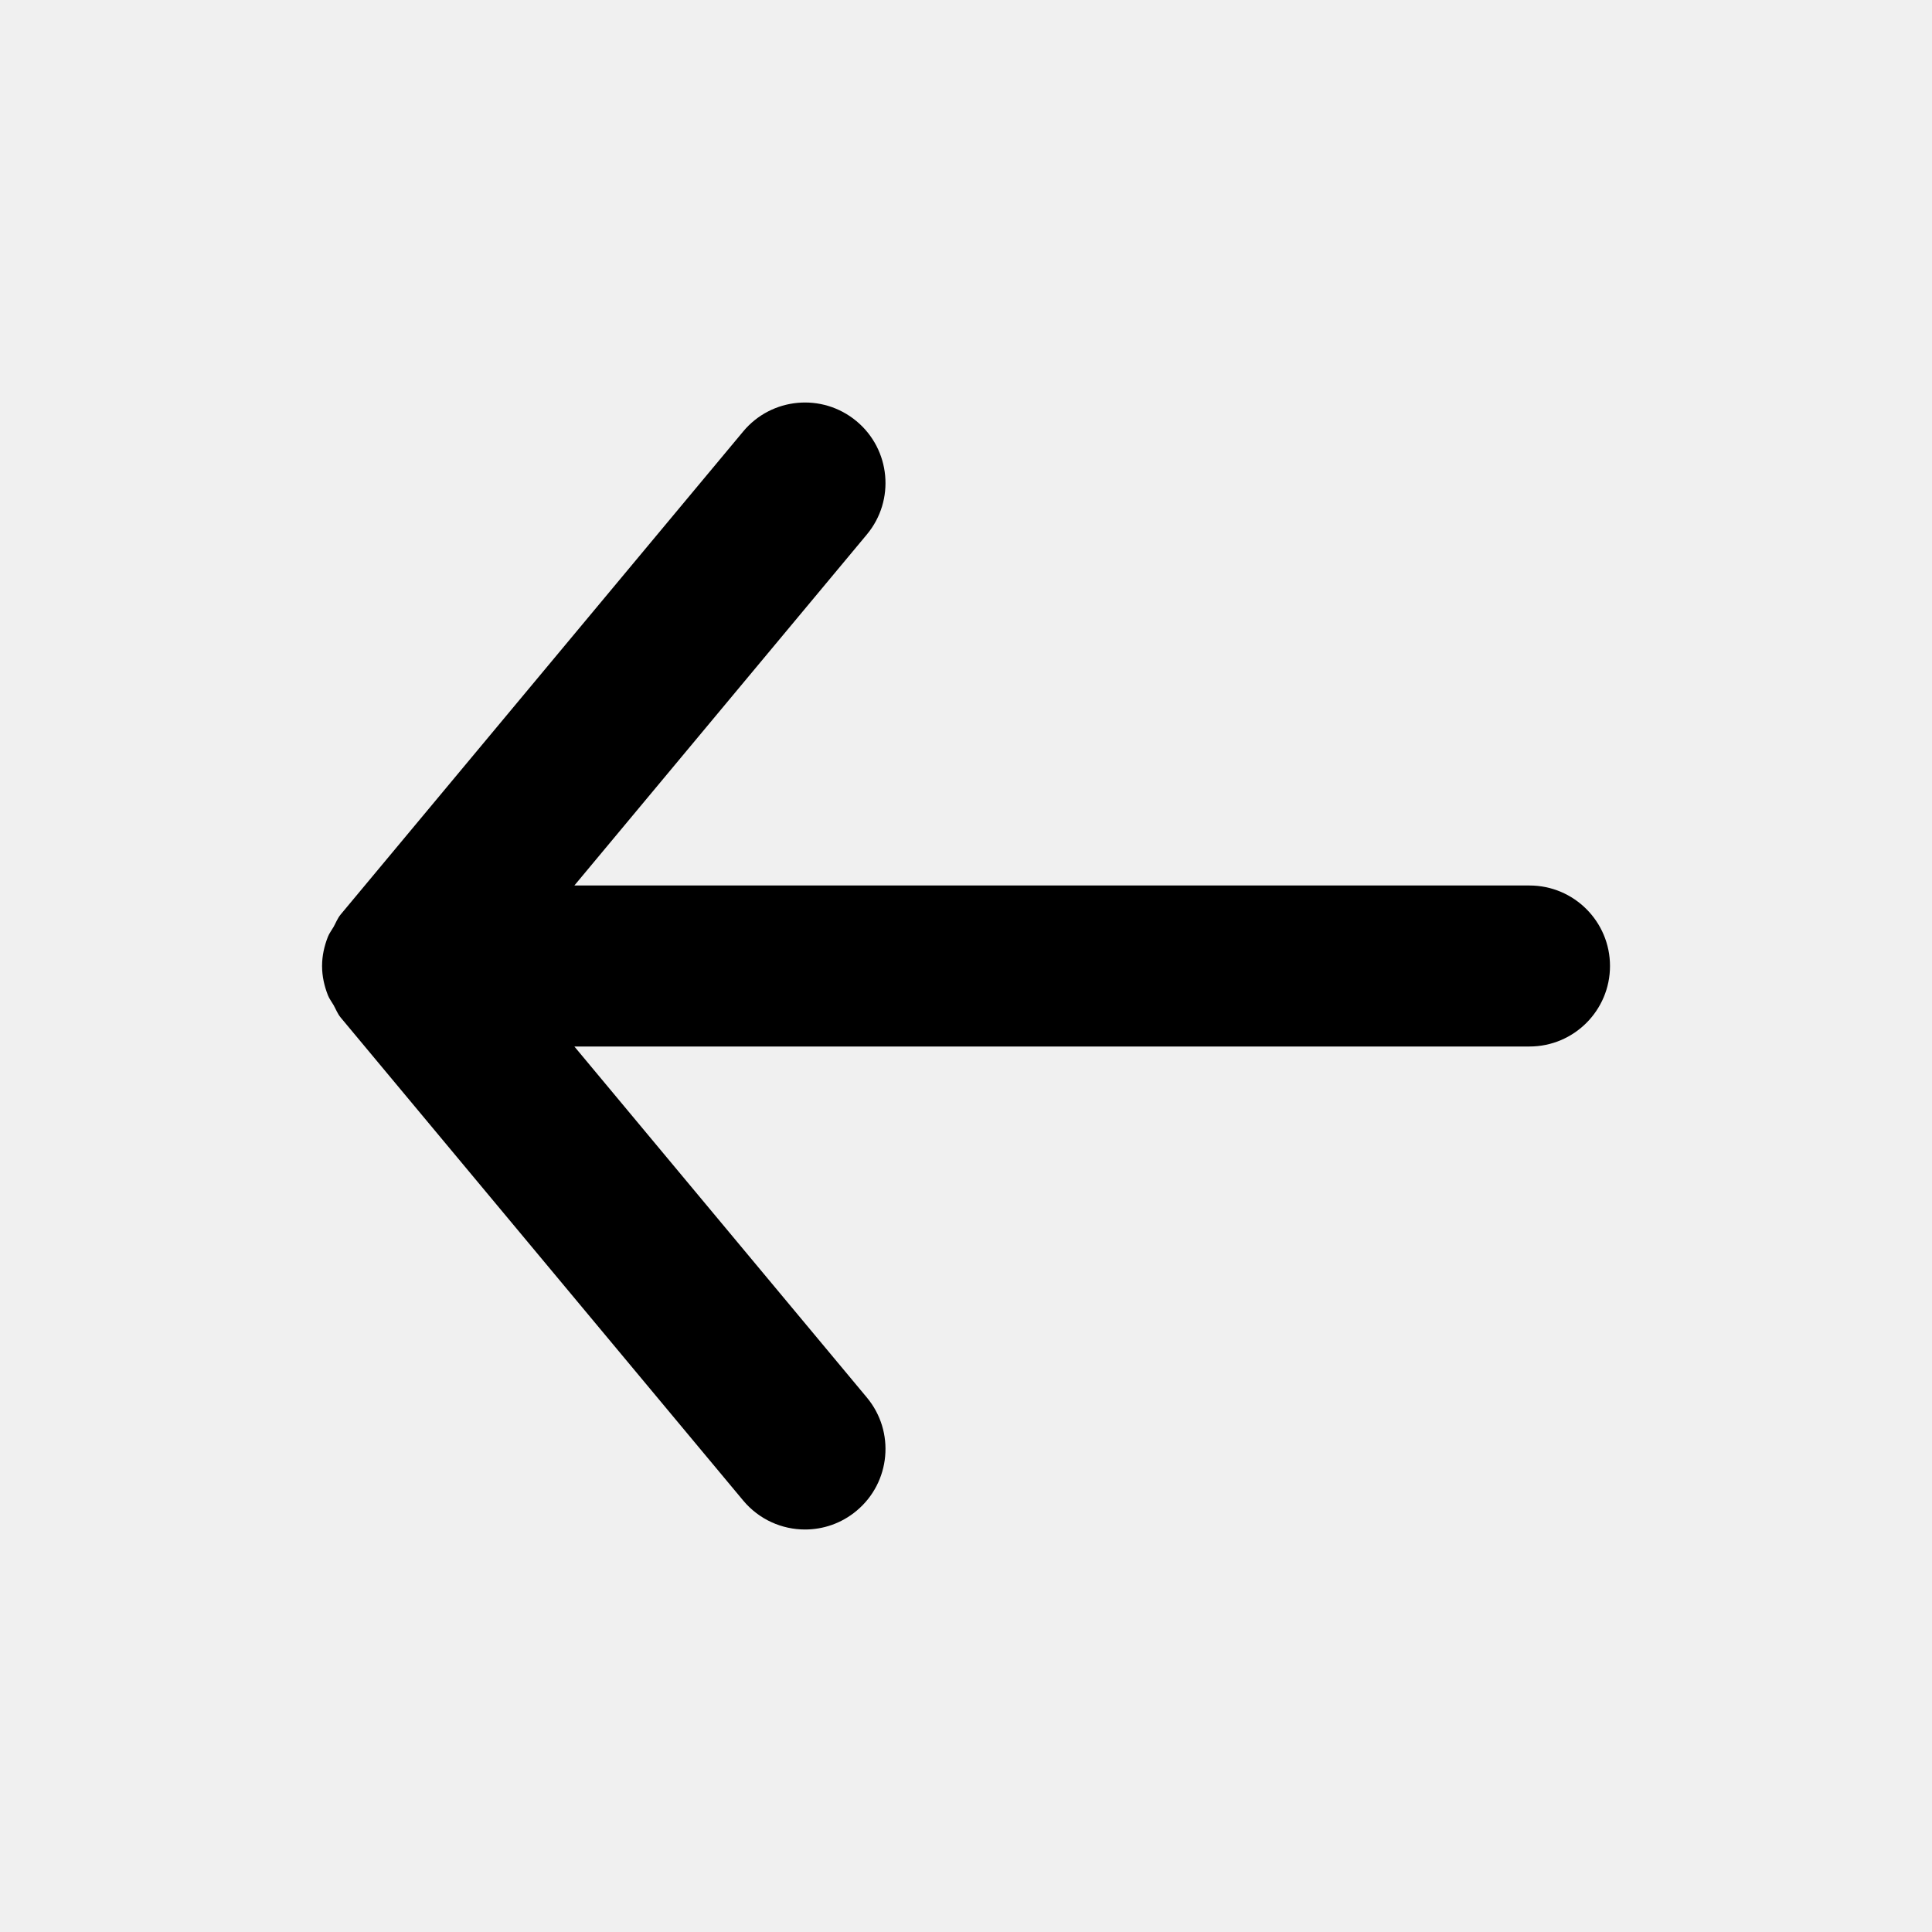
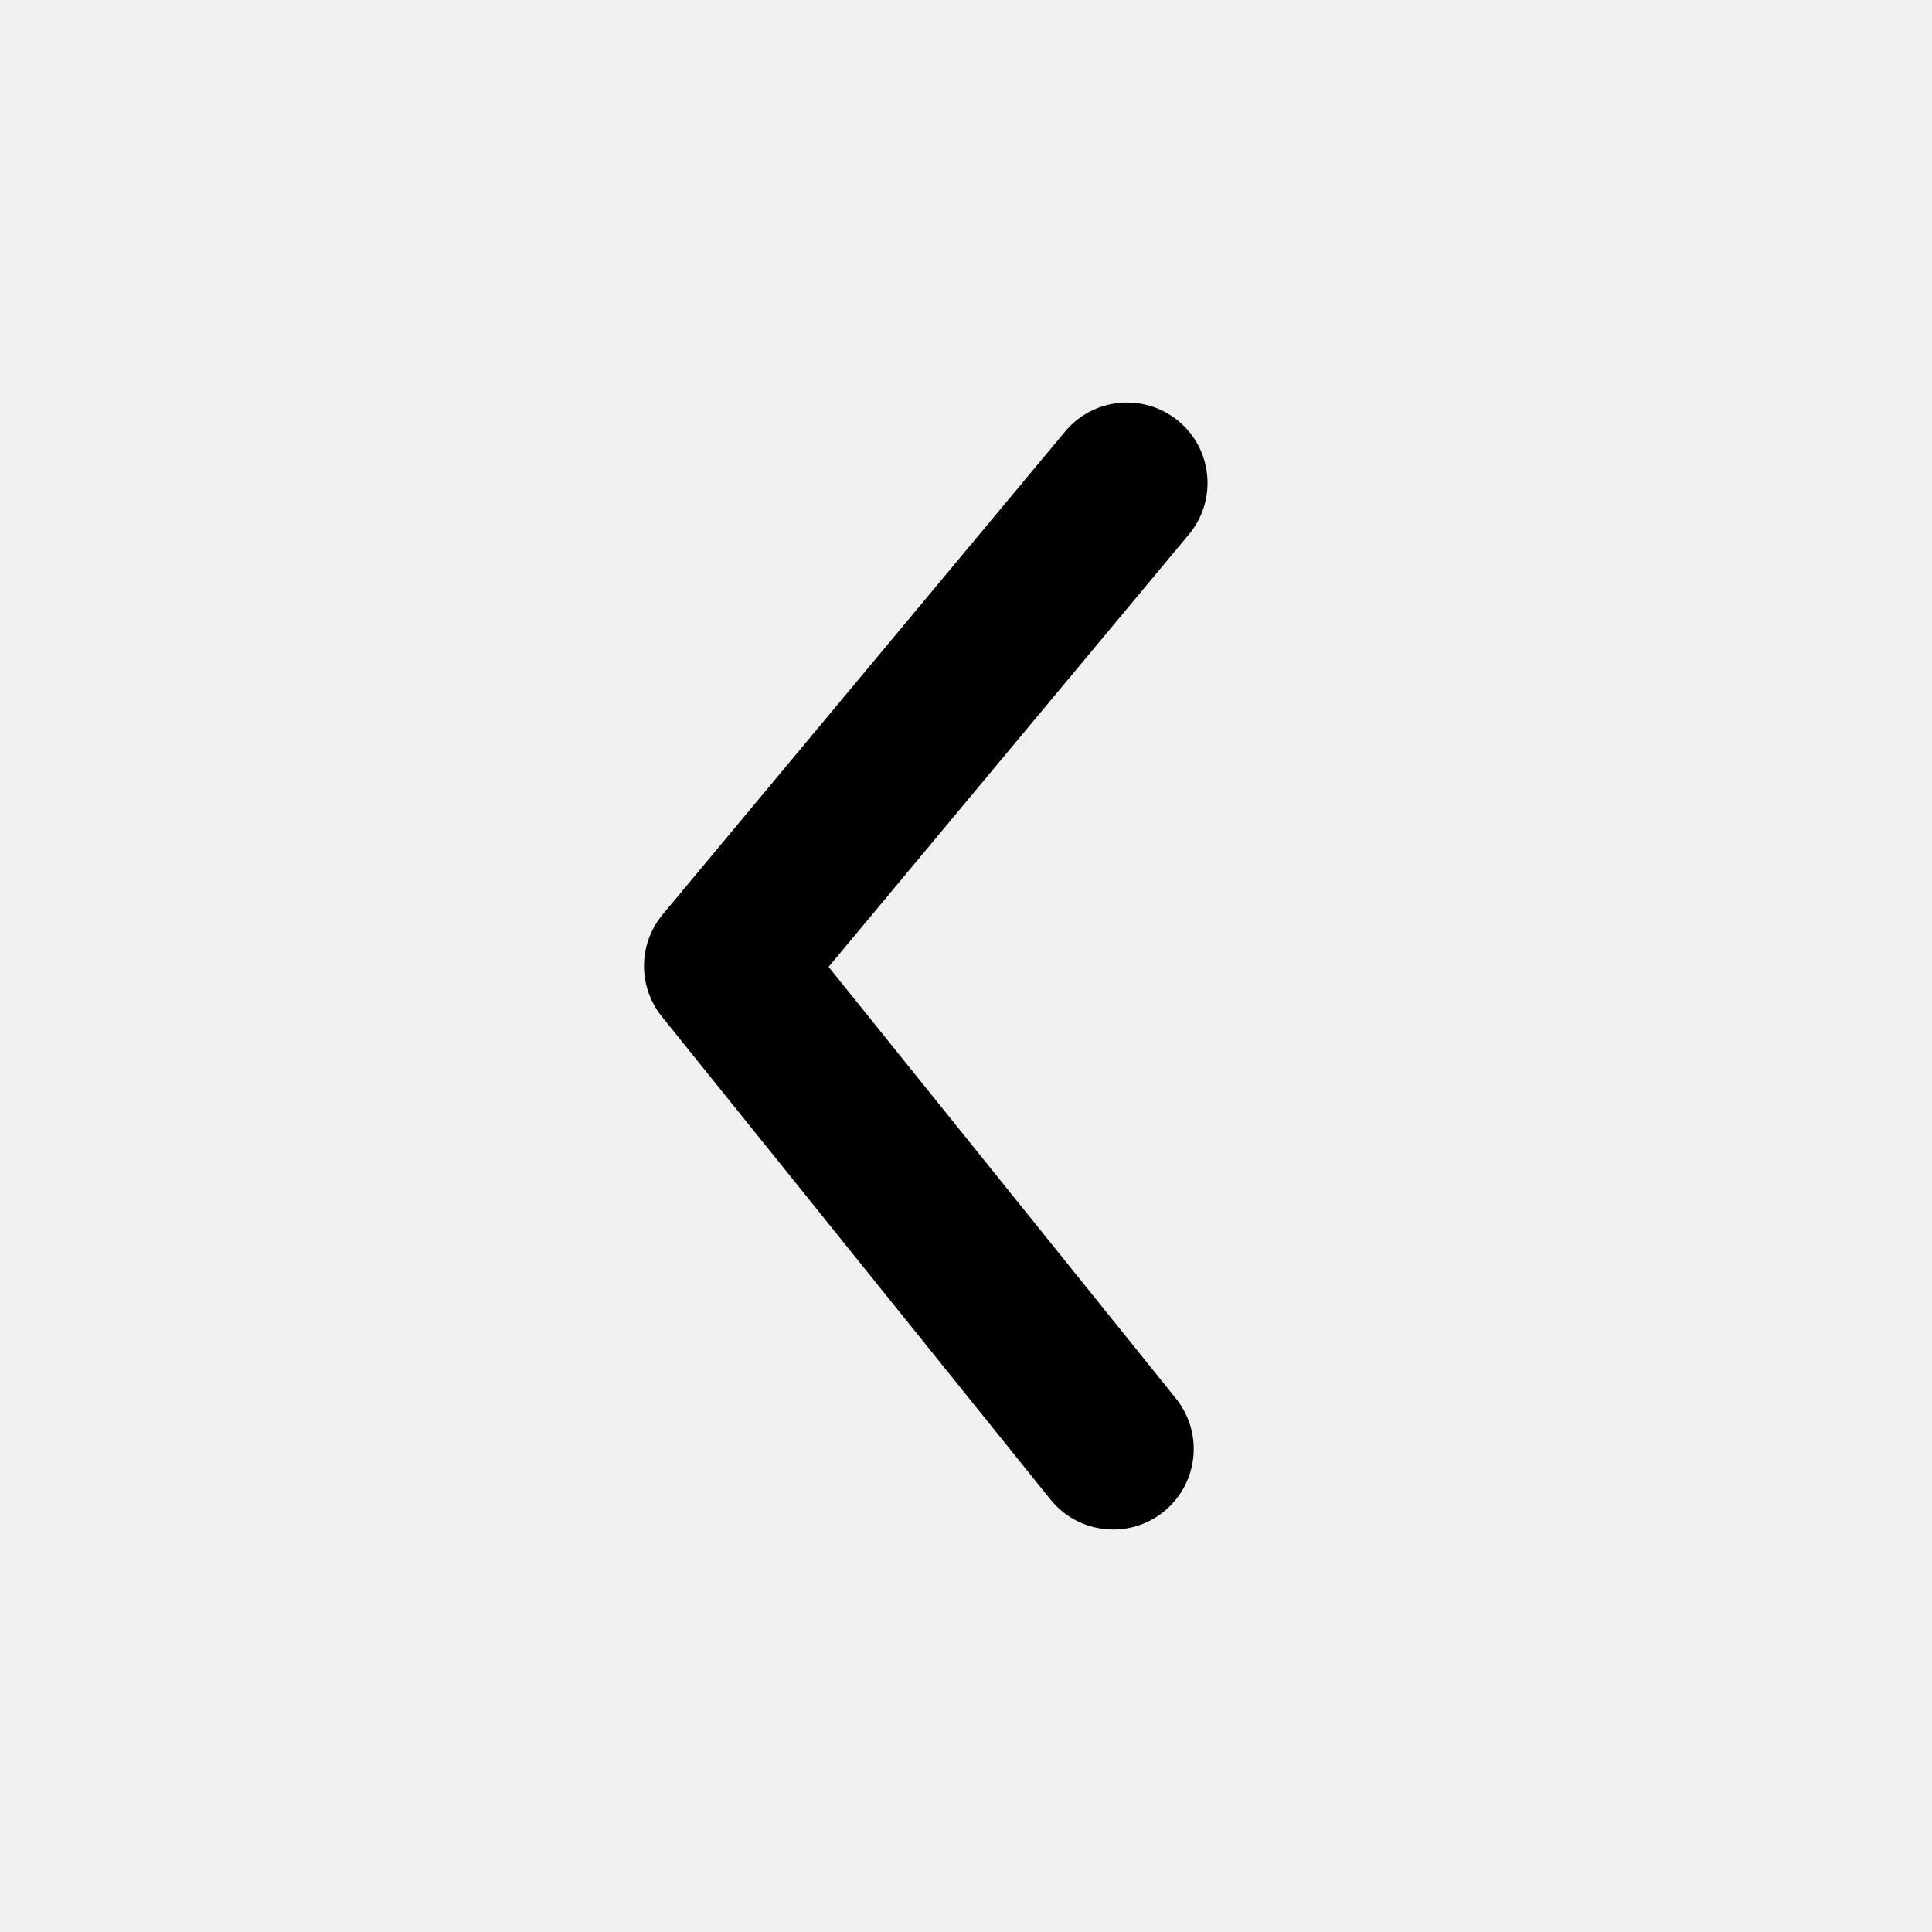
<svg xmlns="http://www.w3.org/2000/svg" width="24" height="24" viewBox="0 0 24 24" fill="none">
-   <path fill-rule="evenodd" clip-rule="evenodd" d="M19 11H7.135L10.768 6.64C11.122 6.216 11.064 5.585 10.64 5.232C10.215 4.878 9.585 4.936 9.232 5.36L4.232 11.36C4.193 11.407 4.173 11.462 4.144 11.514C4.12 11.556 4.091 11.592 4.073 11.638C4.028 11.753 4.001 11.874 4.001 11.996C4.001 11.997 4 11.999 4 12C4 12.001 4.001 12.003 4.001 12.004C4.001 12.126 4.028 12.247 4.073 12.362C4.091 12.408 4.12 12.444 4.144 12.486C4.173 12.538 4.193 12.593 4.232 12.64L9.232 18.64C9.43 18.877 9.714 19 10 19C10.226 19 10.453 18.924 10.64 18.768C11.064 18.415 11.122 17.784 10.768 17.36L7.135 13H19C19.552 13 20 12.552 20 12C20 11.448 19.552 11 19 11Z" fill="black" />
-   <mask id="mask0_721_9009" style="mask-type:alpha" maskUnits="userSpaceOnUse" x="4" y="5" width="16" height="14">
-     <path fill-rule="evenodd" clip-rule="evenodd" d="M19 11H7.135L10.768 6.64C11.122 6.216 11.064 5.585 10.64 5.232C10.215 4.878 9.585 4.936 9.232 5.36L4.232 11.36C4.193 11.407 4.173 11.462 4.144 11.514C4.12 11.556 4.091 11.592 4.073 11.638C4.028 11.753 4.001 11.874 4.001 11.996C4.001 11.997 4 11.999 4 12C4 12.001 4.001 12.003 4.001 12.004C4.001 12.126 4.028 12.247 4.073 12.362C4.091 12.408 4.12 12.444 4.144 12.486C4.173 12.538 4.193 12.593 4.232 12.64L9.232 18.64C9.43 18.877 9.714 19 10 19C10.226 19 10.453 18.924 10.64 18.768C11.064 18.415 11.122 17.784 10.768 17.36L7.135 13H19C19.552 13 20 12.552 20 12C20 11.448 19.552 11 19 11Z" fill="white" />
+   <path fill-rule="evenodd" clip-rule="evenodd" d="M13.829 19C13.537 19 13.247 18.873 13.049 18.627L8.221 12.627C7.923 12.256 7.927 11.726 8.232 11.36L13.232 5.36C13.585 4.936 14.216 4.879 14.641 5.232C15.065 5.585 15.122 6.216 14.768 6.64L10.293 12.011L14.608 17.373C14.954 17.803 14.886 18.433 14.455 18.779C14.271 18.928 14.049 19 13.829 19Z" fill="black" />
+   <mask id="mask0_701_54979" style="mask-type:luminance" maskUnits="userSpaceOnUse" x="8" y="5" width="7" height="14">
+     <path fill-rule="evenodd" clip-rule="evenodd" d="M13.829 19C13.537 19 13.247 18.873 13.049 18.627L8.221 12.627C7.923 12.256 7.927 11.726 8.232 11.36L13.232 5.36C13.585 4.936 14.216 4.879 14.641 5.232C15.065 5.585 15.122 6.216 14.768 6.64L10.293 12.011L14.608 17.373C14.954 17.803 14.886 18.433 14.455 18.779C14.271 18.928 14.049 19 13.829 19Z" fill="white" />
  </mask>
-   <g mask="url(#mask0_721_9009)">
+   <g mask="url(#mask0_701_54979)">
</g>
</svg>
